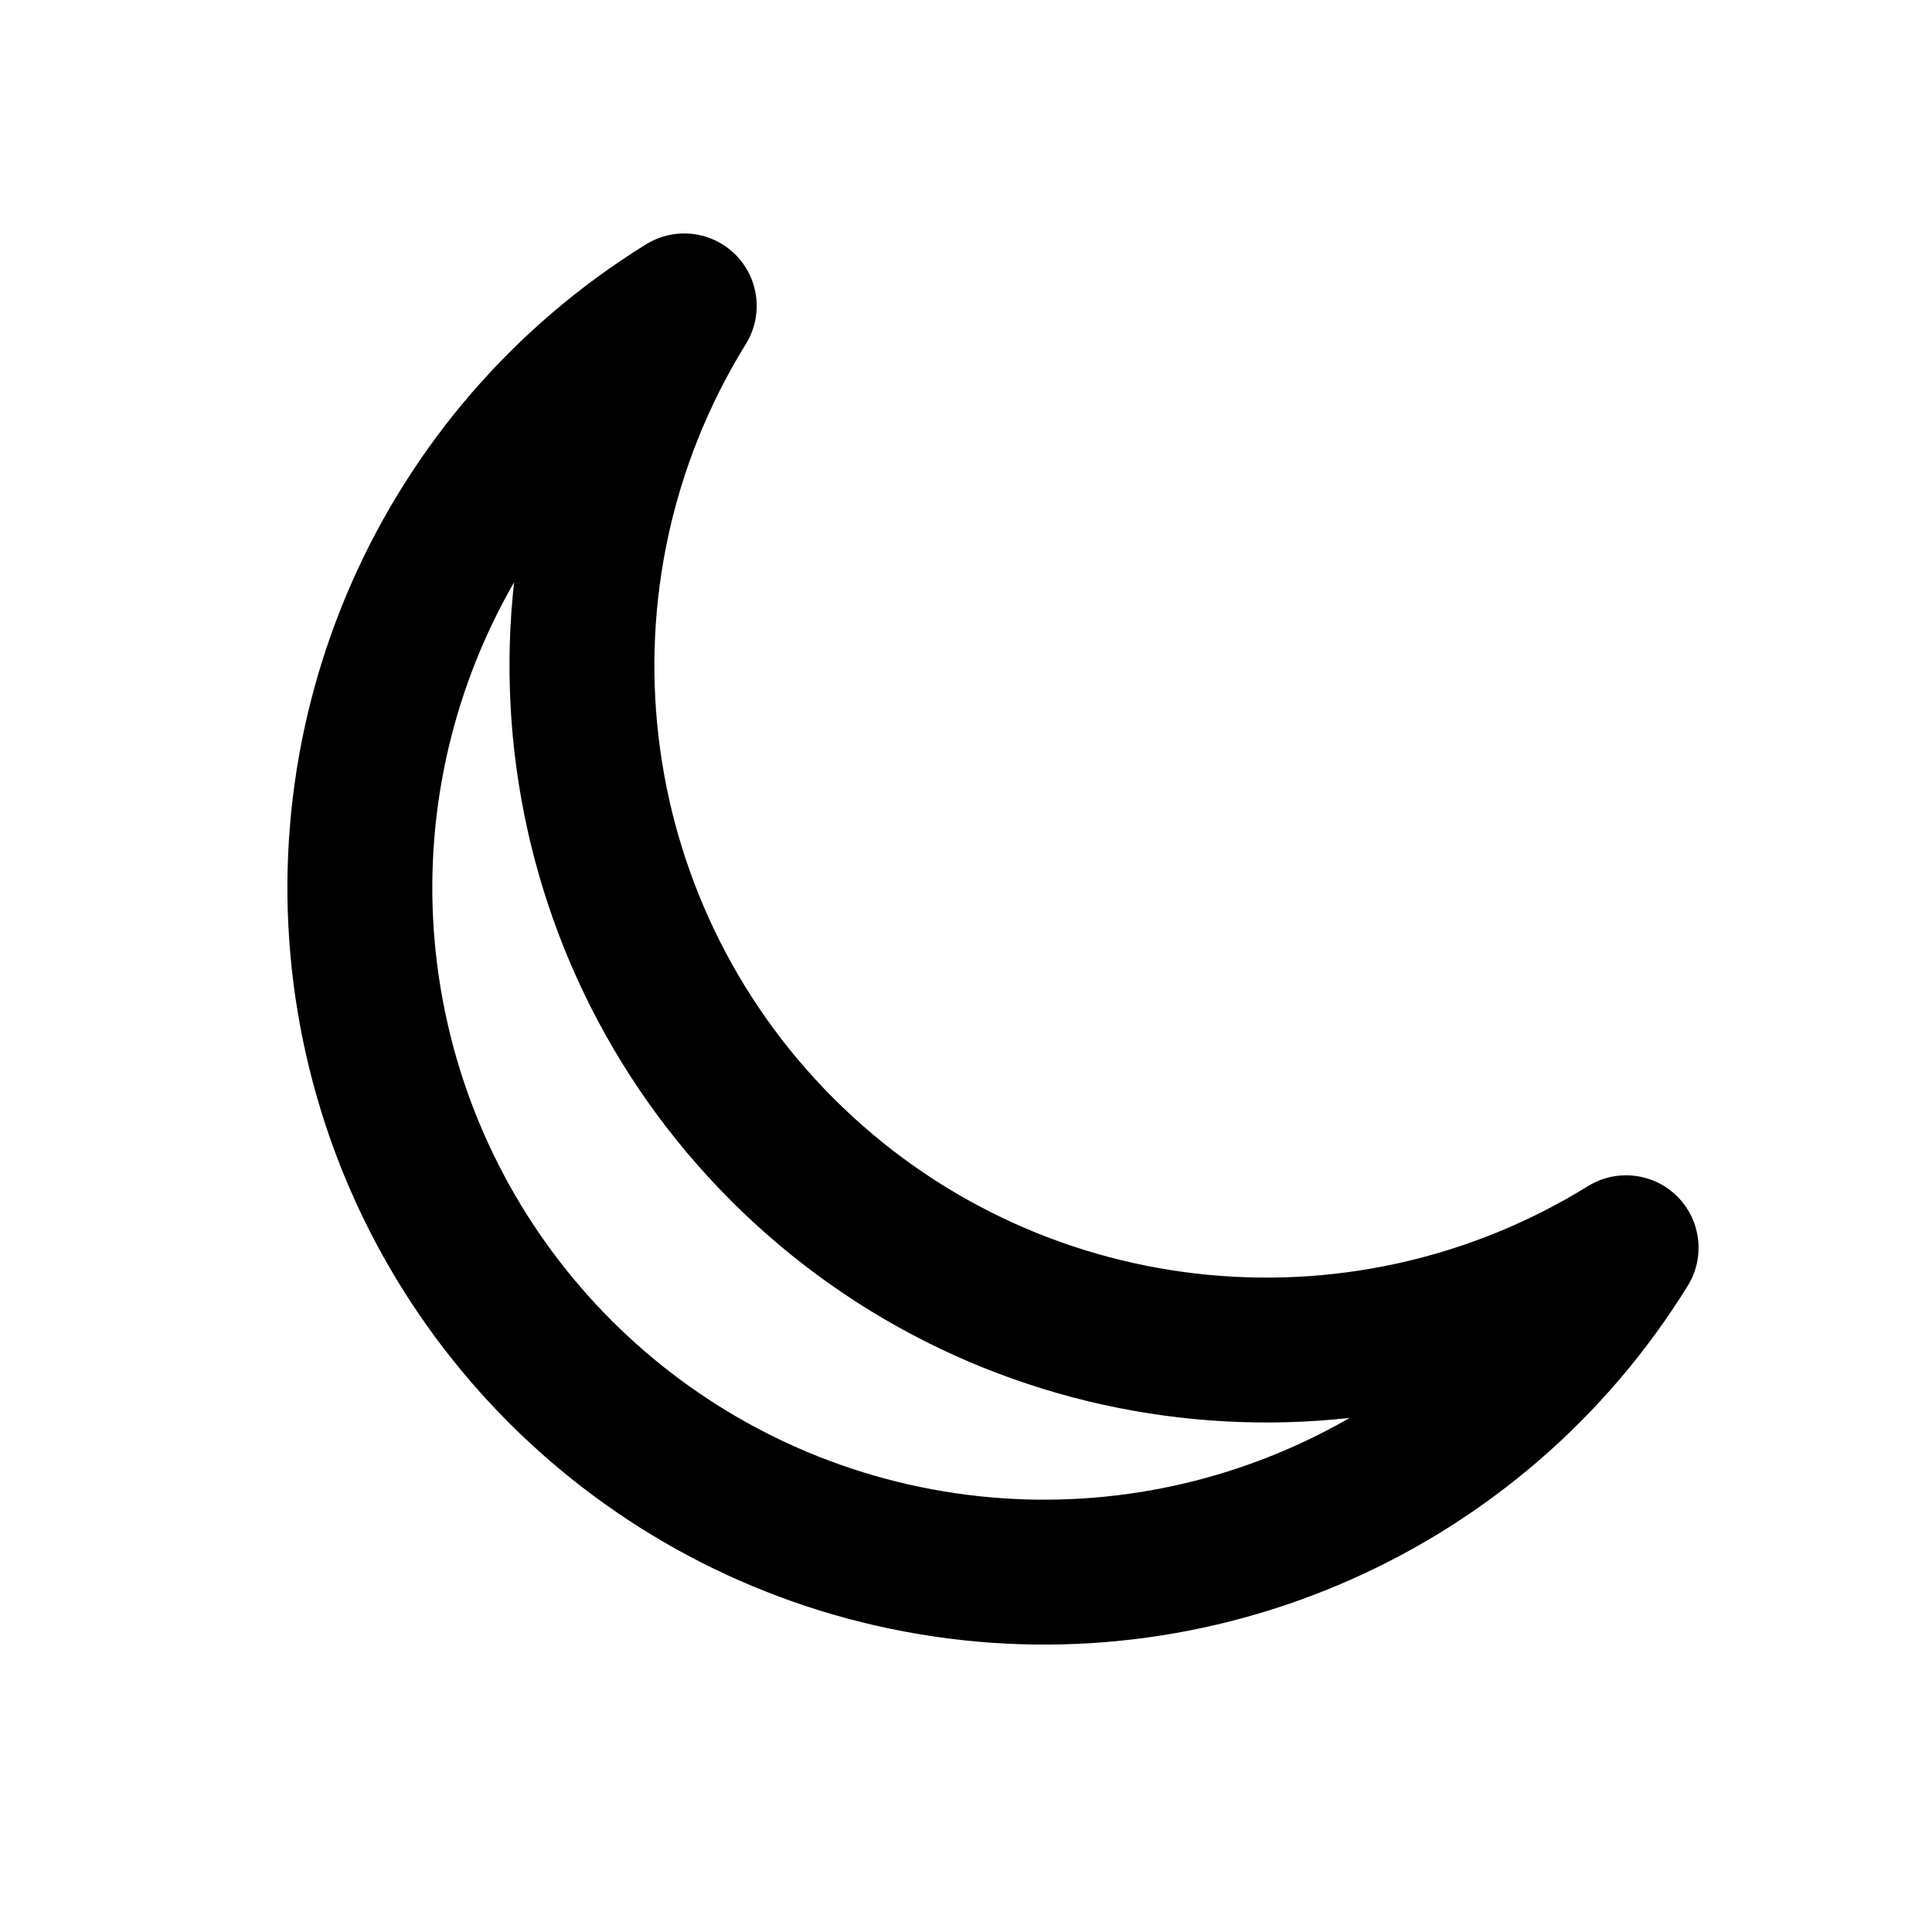
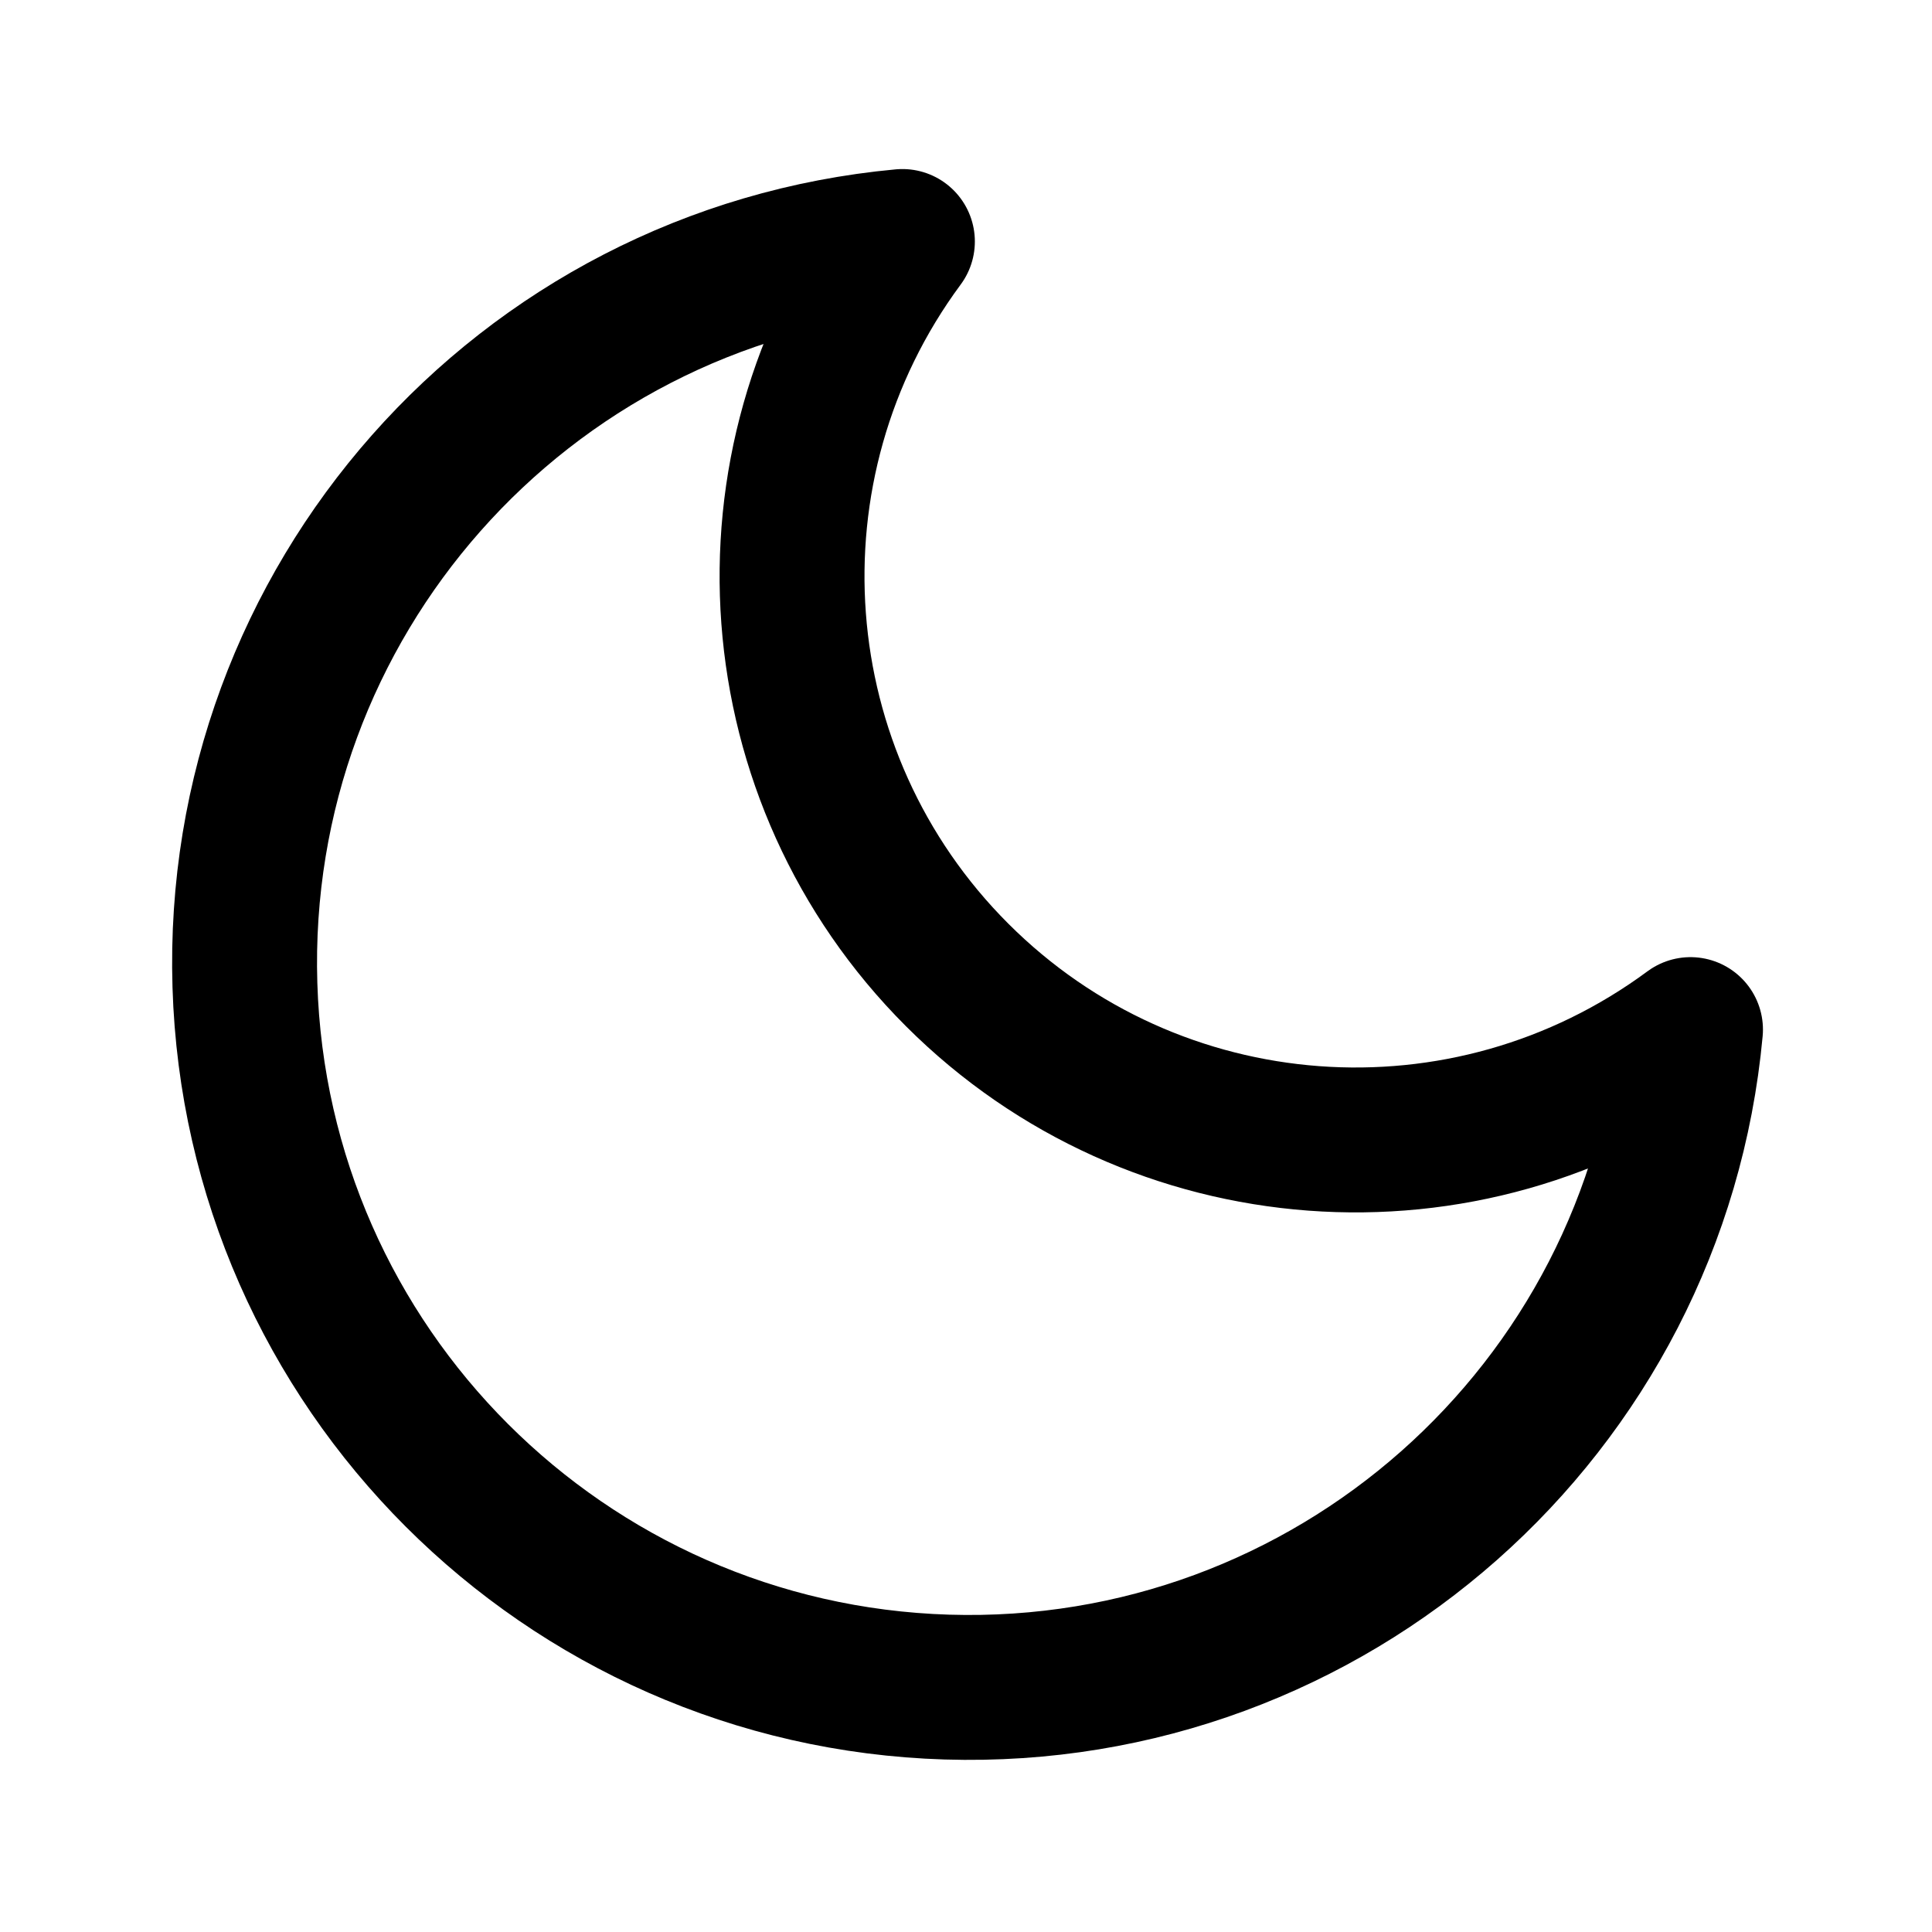
<svg xmlns="http://www.w3.org/2000/svg" viewBox="0 0 24 24" fill="none" stroke="currentColor" stroke-width="1.8" stroke-linecap="round" stroke-linejoin="round" focusable="false" aria-hidden="true">
-   <path d="M20.2 15.5A8.5 8.5 0 0 1 8.5 3.8 8.5 8.5 0 1 0 20.2 15.5Z" />
+   <path d="M21 12.79A9 9 0 1 1 11.21 3 7 7 0 0 0 21 12.79z" />
</svg>
